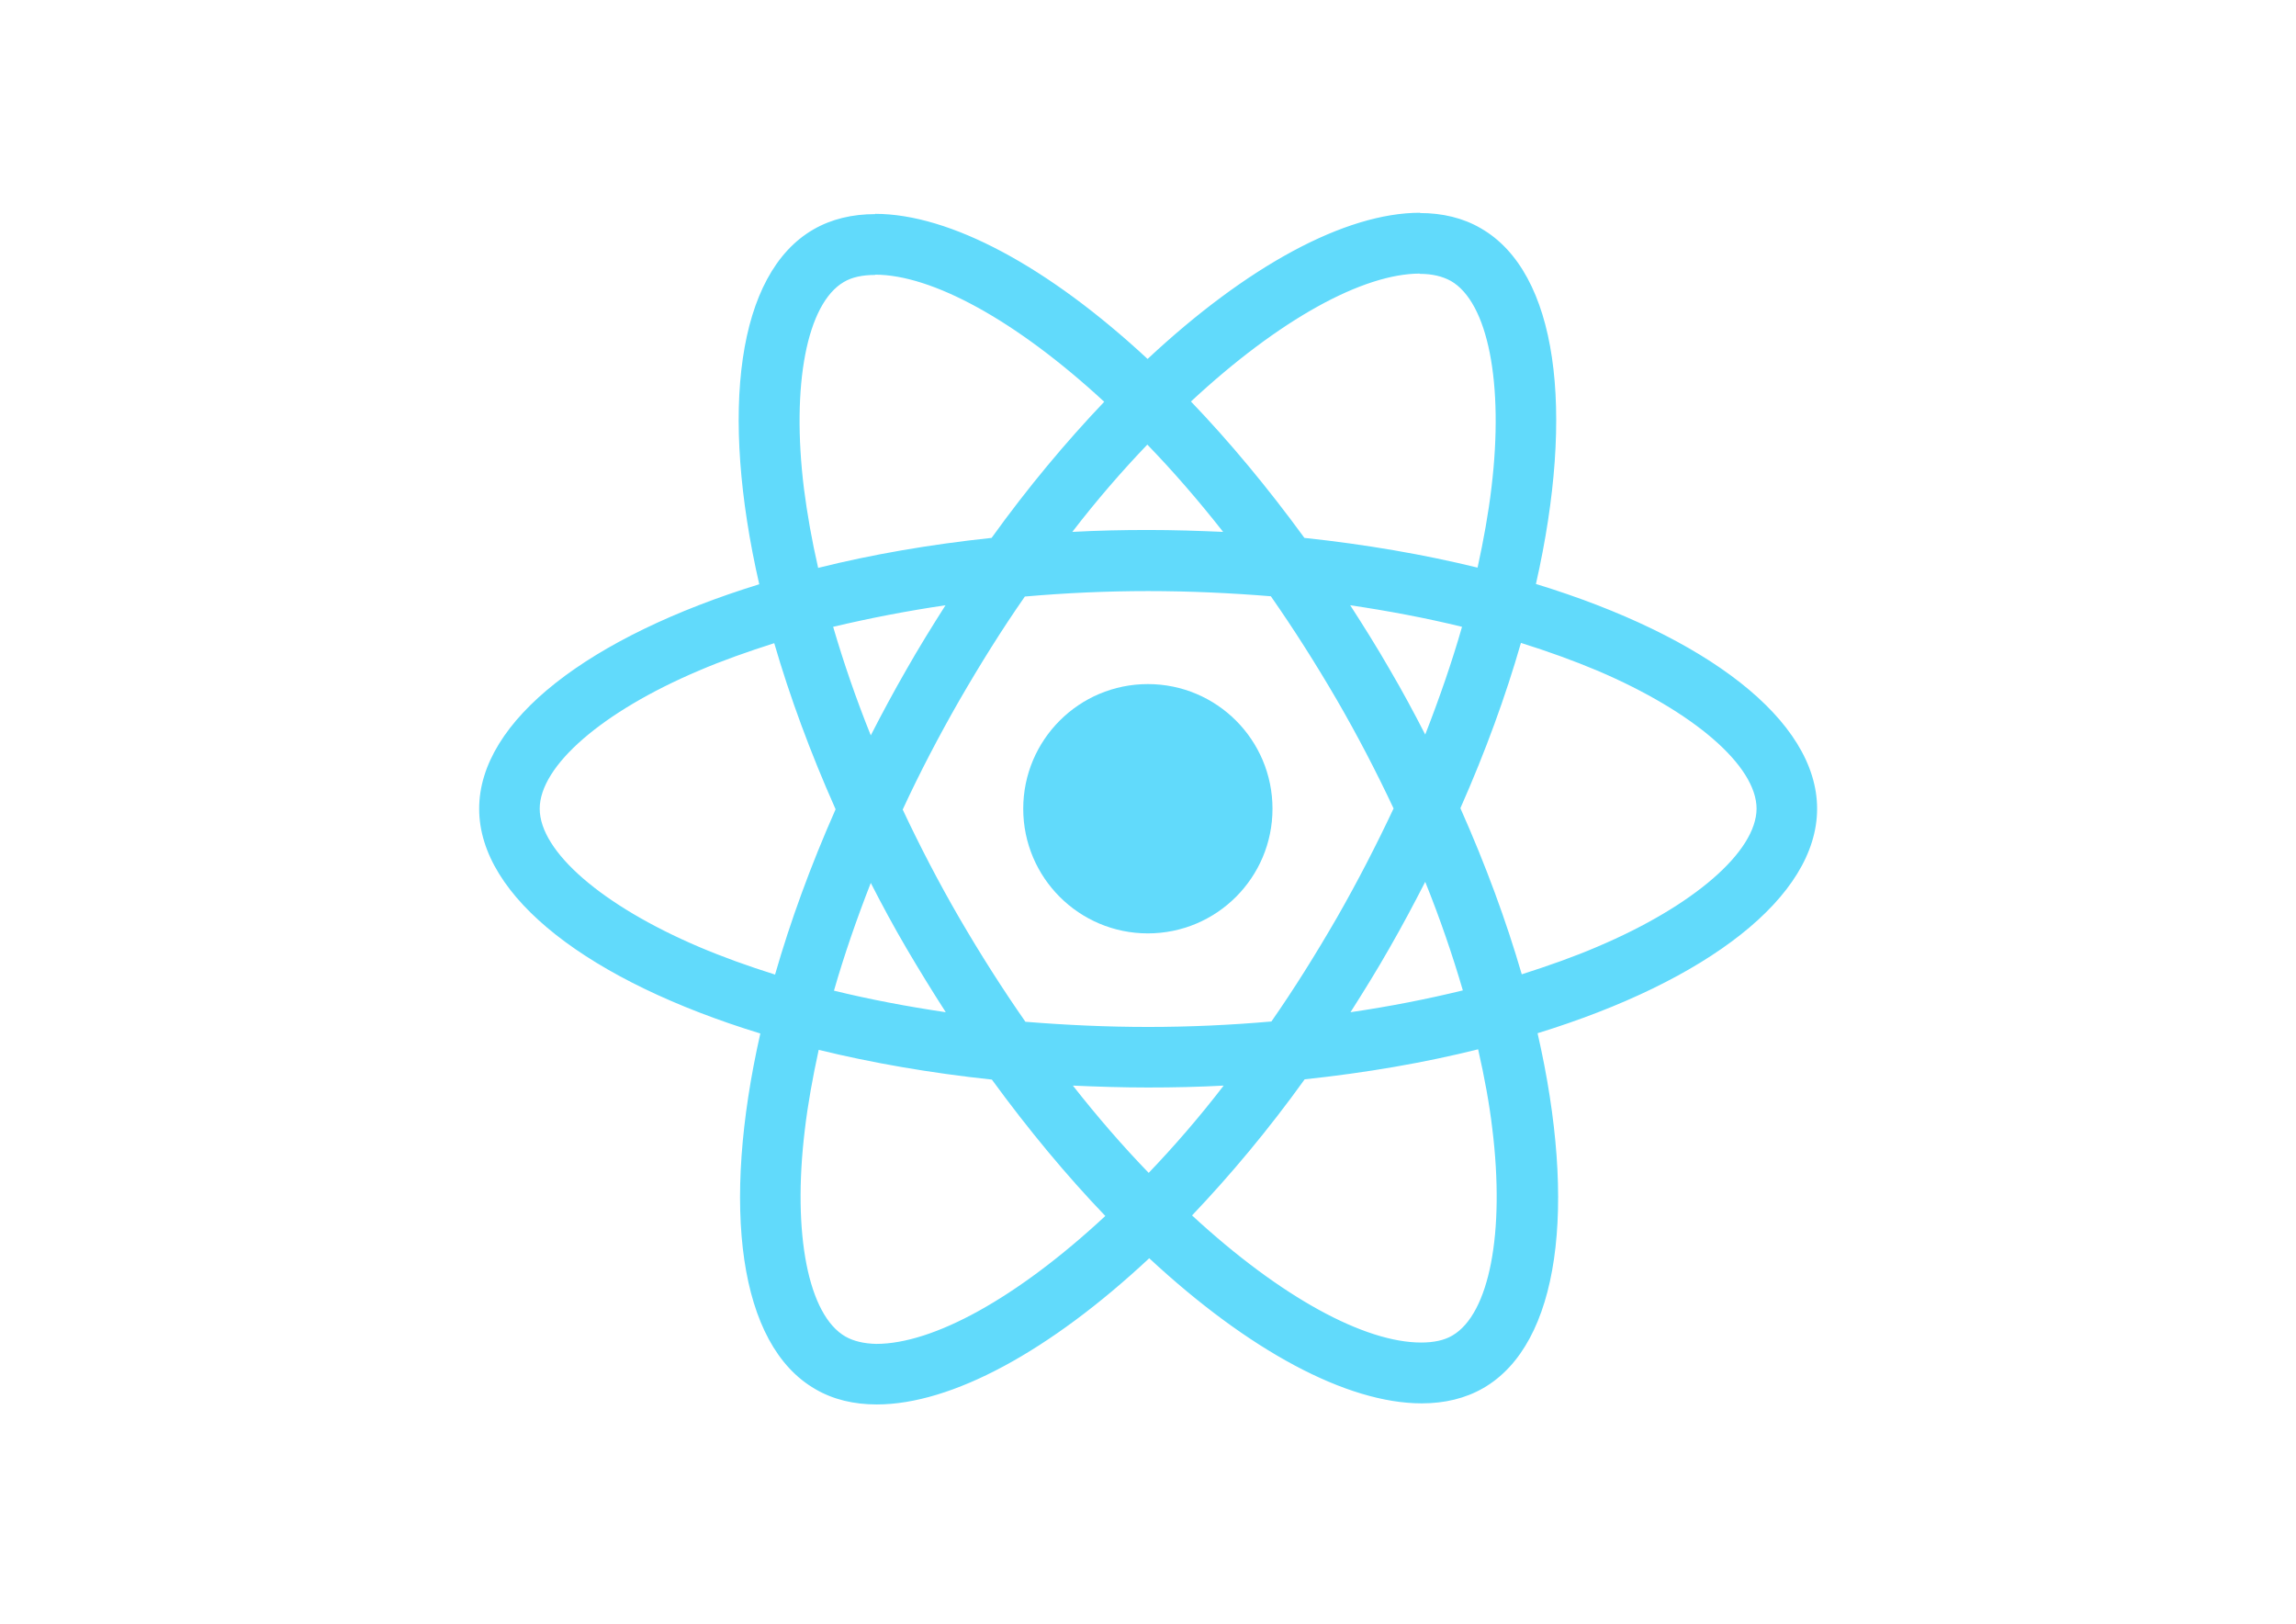
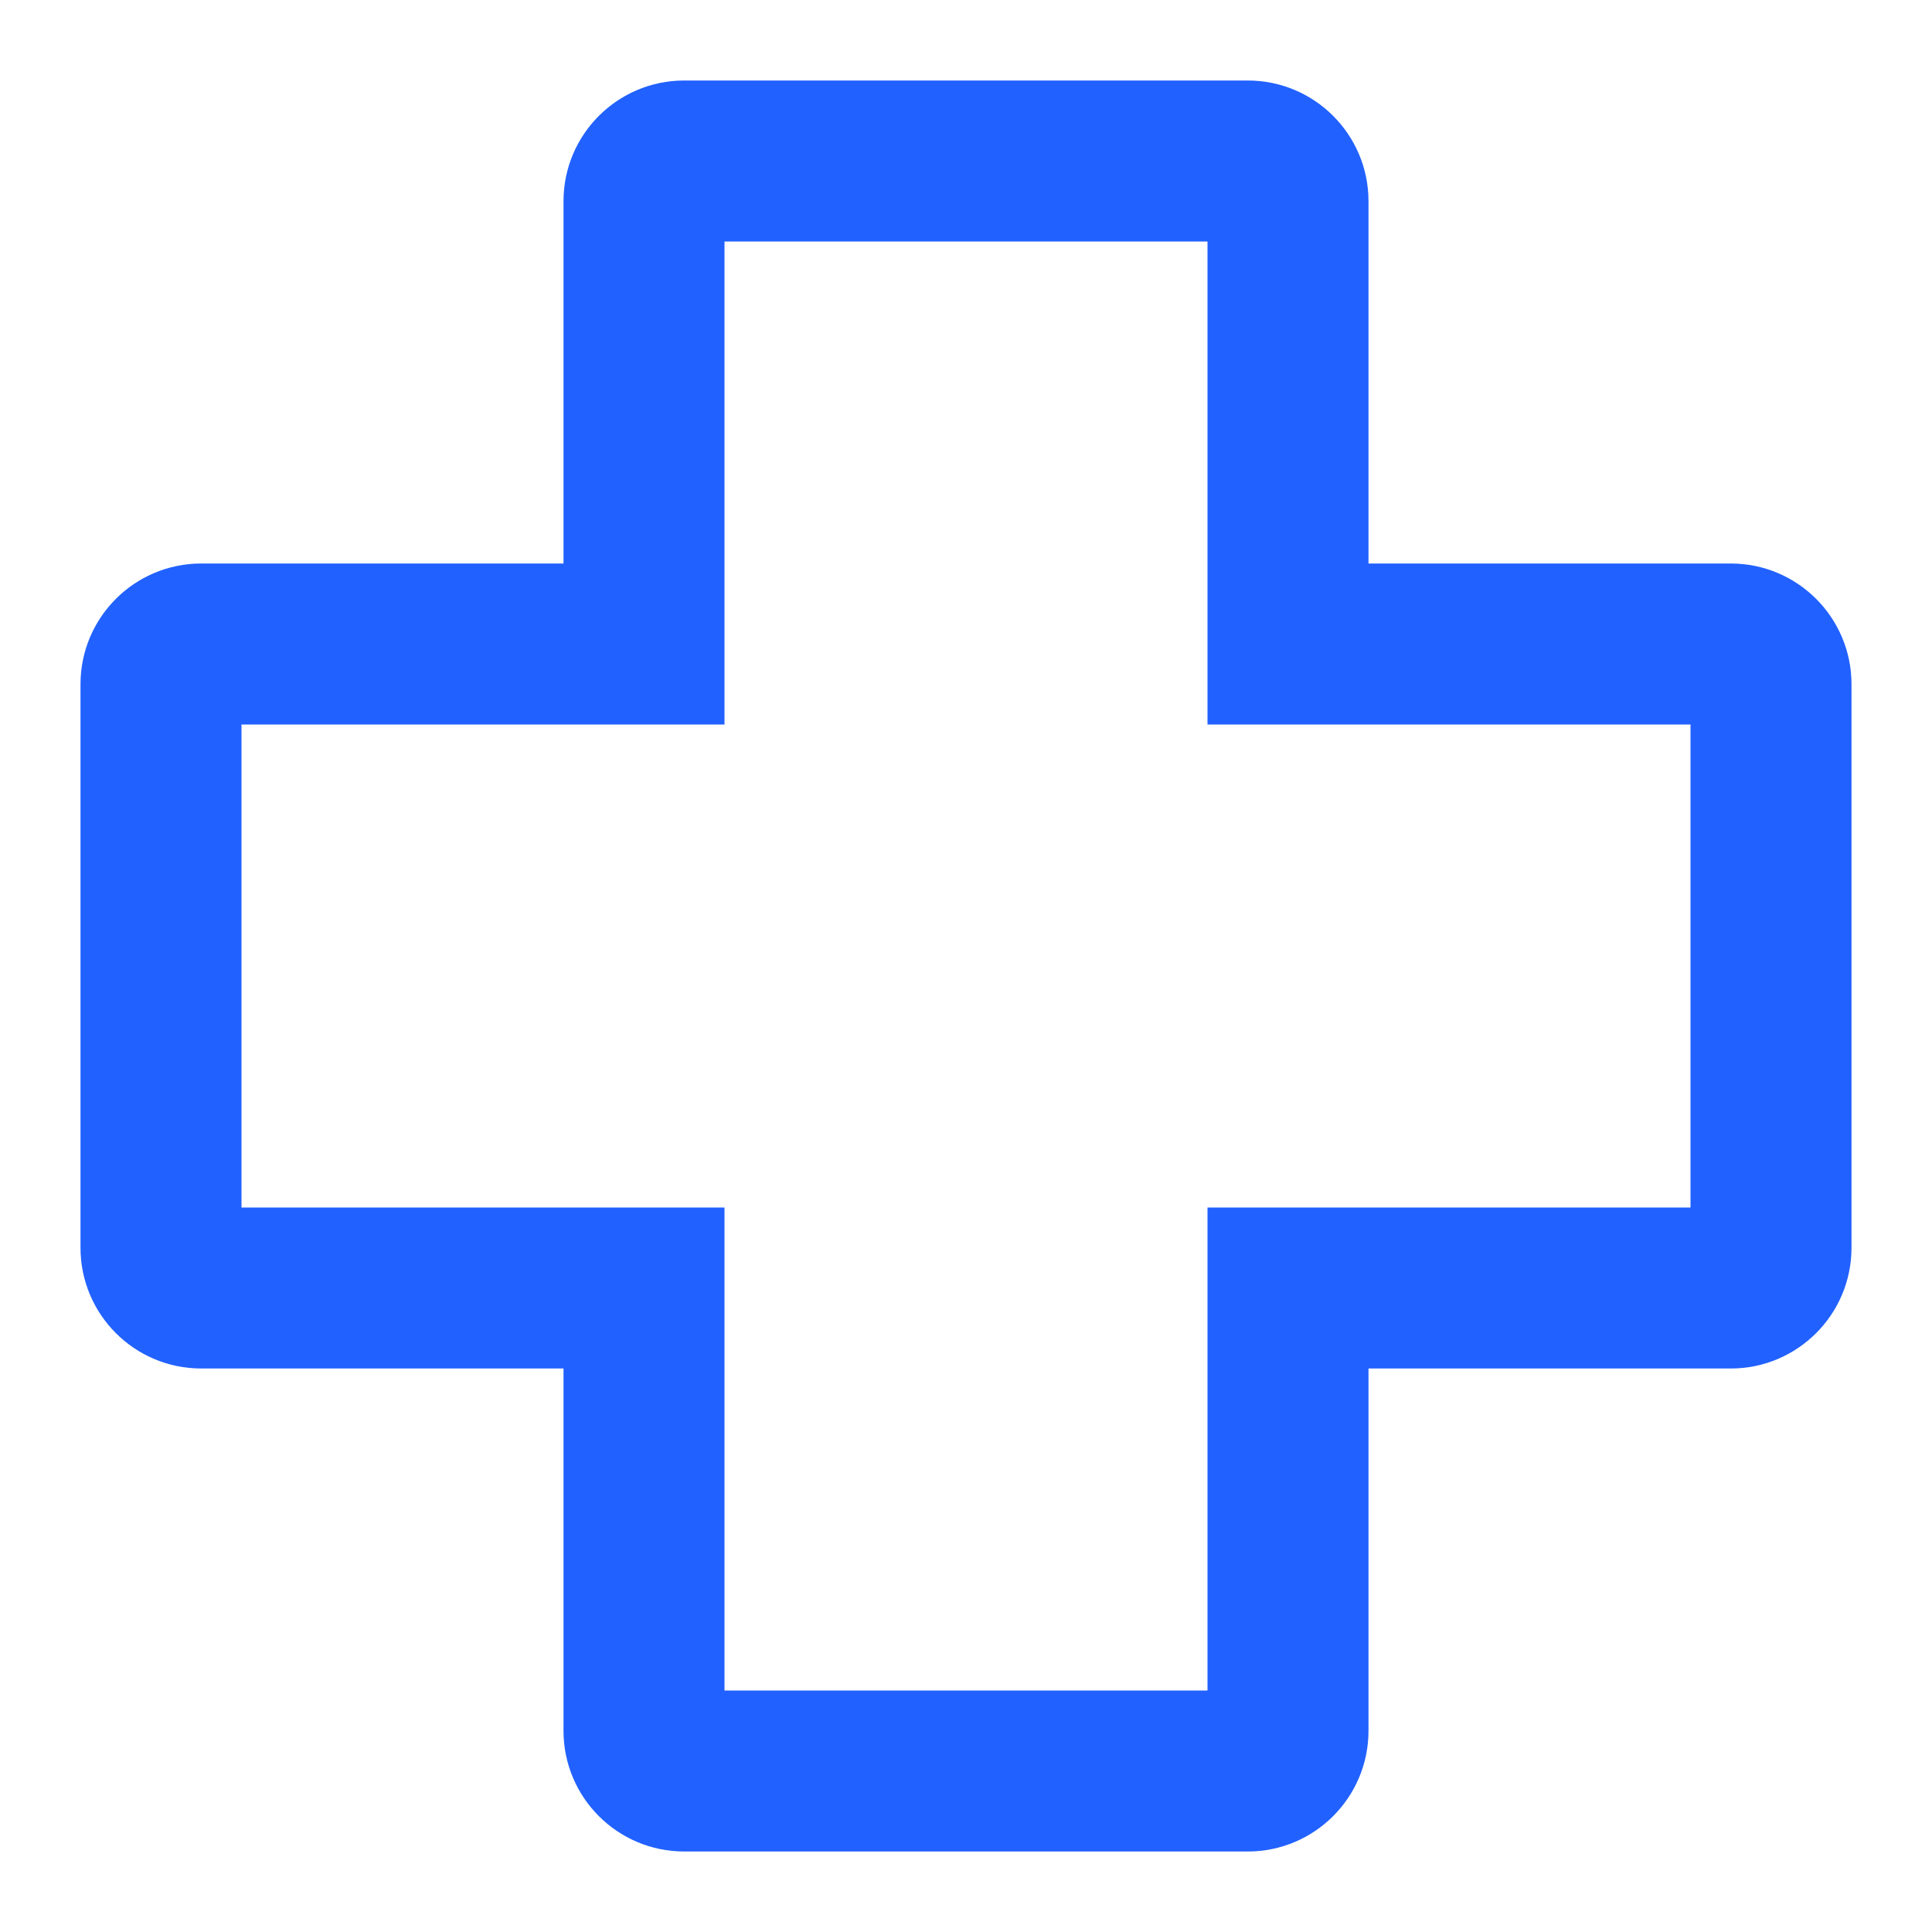
- <svg xmlns="http://www.w3.org/2000/svg" viewBox="0 0 841.9 595.3">
-   <g fill="#61DAFB">
-     <path d="M666.3 296.5c0-32.5-40.7-63.3-103.1-82.4 14.4-63.6 8-114.2-20.2-130.4-6.5-3.8-14.1-5.6-22.4-5.6v22.3c4.6 0 8.3.9 11.4 2.6 13.6 7.8 19.5 37.5 14.9 75.7-1.1 9.4-2.9 19.3-5.1 29.4-19.6-4.8-41-8.5-63.5-10.9-13.5-18.5-27.5-35.3-41.6-50 32.6-30.3 63.2-46.9 84-46.9V78c-27.5 0-63.5 19.6-99.9 53.6-36.4-33.8-72.4-53.2-99.9-53.2v22.3c20.7 0 51.4 16.5 84 46.6-14 14.7-28 31.4-41.3 49.9-22.6 2.4-44 6.1-63.6 11-2.3-10-4-19.7-5.2-29-4.7-38.2 1.1-67.9 14.6-75.8 3-1.8 6.9-2.6 11.5-2.6V78.5c-8.4 0-16 1.8-22.6 5.6-28.1 16.2-34.4 66.7-19.9 130.1-62.2 19.2-102.7 49.9-102.7 82.3 0 32.5 40.7 63.3 103.1 82.4-14.4 63.6-8 114.2 20.2 130.4 6.5 3.8 14.1 5.6 22.5 5.6 27.5 0 63.5-19.6 99.9-53.6 36.4 33.8 72.4 53.2 99.9 53.2 8.4 0 16-1.8 22.6-5.6 28.1-16.2 34.4-66.7 19.9-130.1 62-19.1 102.5-49.9 102.5-82.3zm-130.2-66.7c-3.7 12.9-8.3 26.2-13.5 39.5-4.1-8-8.4-16-13.1-24-4.6-8-9.5-15.8-14.4-23.4 14.2 2.1 27.9 4.7 41 7.9zm-45.8 106.5c-7.8 13.5-15.8 26.3-24.1 38.2-14.9 1.3-30 2-45.2 2-15.1 0-30.2-.7-45-1.9-8.3-11.9-16.4-24.6-24.2-38-7.6-13.1-14.5-26.4-20.8-39.8 6.2-13.4 13.2-26.8 20.7-39.9 7.8-13.5 15.8-26.3 24.1-38.2 14.9-1.3 30-2 45.2-2 15.1 0 30.2.7 45 1.9 8.3 11.9 16.4 24.6 24.2 38 7.6 13.1 14.5 26.4 20.8 39.8-6.3 13.4-13.2 26.8-20.7 39.9zm32.3-13c5.4 13.4 10 26.8 13.8 39.8-13.1 3.2-26.9 5.9-41.2 8 4.9-7.7 9.8-15.6 14.4-23.7 4.6-8 8.9-16.1 13-24.1zM421.2 430c-9.3-9.6-18.6-20.3-27.8-32 9 .4 18.2.7 27.5.7 9.4 0 18.7-.2 27.8-.7-9 11.7-18.3 22.4-27.5 32zm-74.4-58.9c-14.2-2.1-27.9-4.7-41-7.9 3.7-12.9 8.3-26.2 13.5-39.5 4.1 8 8.4 16 13.1 24 4.7 8 9.5 15.8 14.4 23.4zM420.7 163c9.3 9.6 18.6 20.3 27.8 32-9-.4-18.2-.7-27.5-.7-9.4 0-18.7.2-27.8.7 9-11.7 18.3-22.4 27.5-32zm-74 58.9c-4.9 7.7-9.8 15.6-14.4 23.7-4.6 8-8.9 16-13 24-5.4-13.4-10-26.8-13.8-39.8 13.1-3.1 26.9-5.8 41.2-7.9zm-90.5 125.2c-35.4-15.1-58.3-34.9-58.3-50.6 0-15.7 22.9-35.6 58.3-50.6 8.6-3.7 18-7 27.7-10.1 5.7 19.6 13.2 40 22.5 60.9-9.2 20.8-16.6 41.1-22.2 60.6-9.9-3.1-19.3-6.5-28-10.2zM310 490c-13.6-7.8-19.5-37.5-14.9-75.7 1.1-9.4 2.9-19.3 5.1-29.4 19.6 4.8 41 8.5 63.5 10.9 13.5 18.5 27.5 35.3 41.6 50-32.6 30.3-63.2 46.9-84 46.9-4.5-.1-8.3-1-11.3-2.7zm237.2-76.2c4.7 38.2-1.1 67.9-14.6 75.8-3 1.8-6.9 2.6-11.5 2.6-20.7 0-51.4-16.5-84-46.6 14-14.7 28-31.4 41.3-49.9 22.6-2.4 44-6.1 63.6-11 2.3 10.1 4.1 19.8 5.2 29.1zm38.5-66.7c-8.6 3.7-18 7-27.7 10.1-5.7-19.6-13.2-40-22.5-60.9 9.2-20.8 16.6-41.1 22.2-60.6 9.9 3.1 19.3 6.5 28.1 10.2 35.4 15.1 58.3 34.9 58.3 50.6-.1 15.7-23 35.6-58.4 50.6zM320.8 78.4z" />
-     <circle cx="420.9" cy="296.5" r="45.7" />
-     <path d="M520.5 78.1z" />
-   </g>
+ <svg xmlns="http://www.w3.org/2000/svg" width="800px" height="800px" viewBox="0 0 48 48">
+   <path d="M31,46H17a3,3,0,0,1-3-3V34H5a3,3,0,0,1-3-3V17a3,3,0,0,1,3-3h9V5a3,3,0,0,1,3-3H31a3,3,0,0,1,3,3v9h9a3,3,0,0,1,3,3V31a3,3,0,0,1-3,3H34v9A3,3,0,0,1,31,46ZM18,42H30V30H42V18H30V6H18V18H6V30H18V42Z" fill="#2161ff" />
+   <rect width="48" height="48" fill="none" />
</svg>
